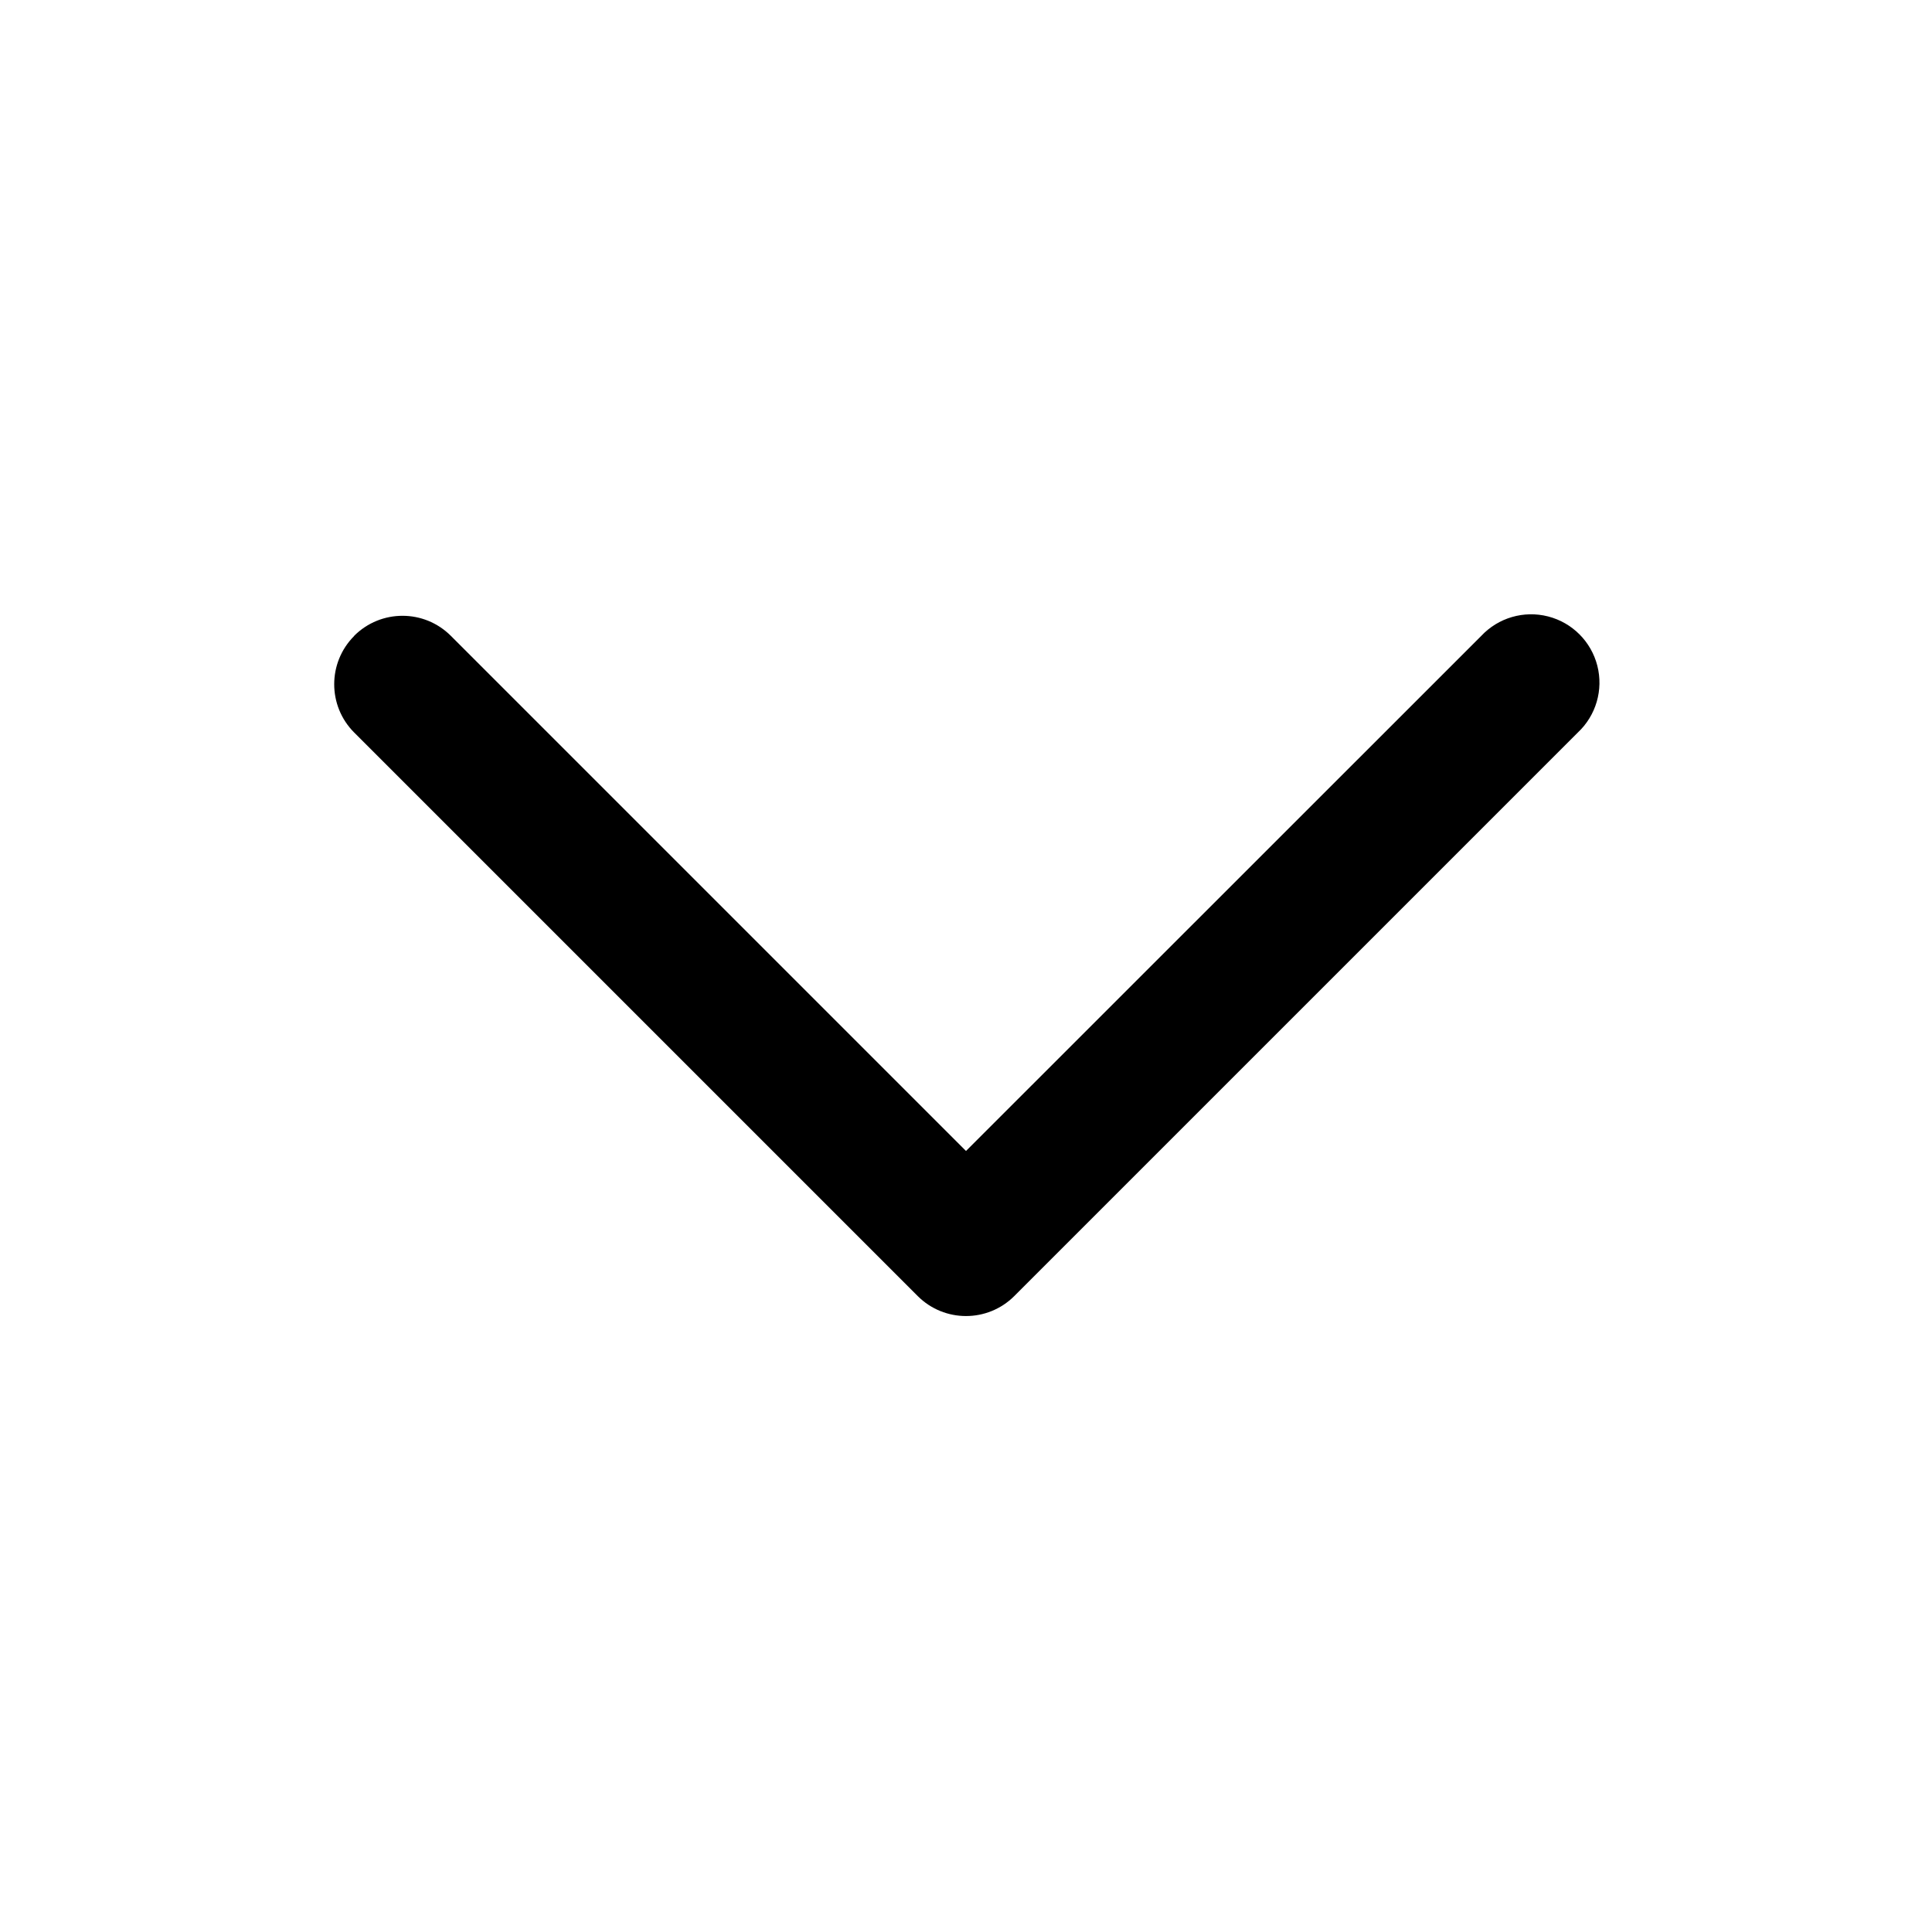
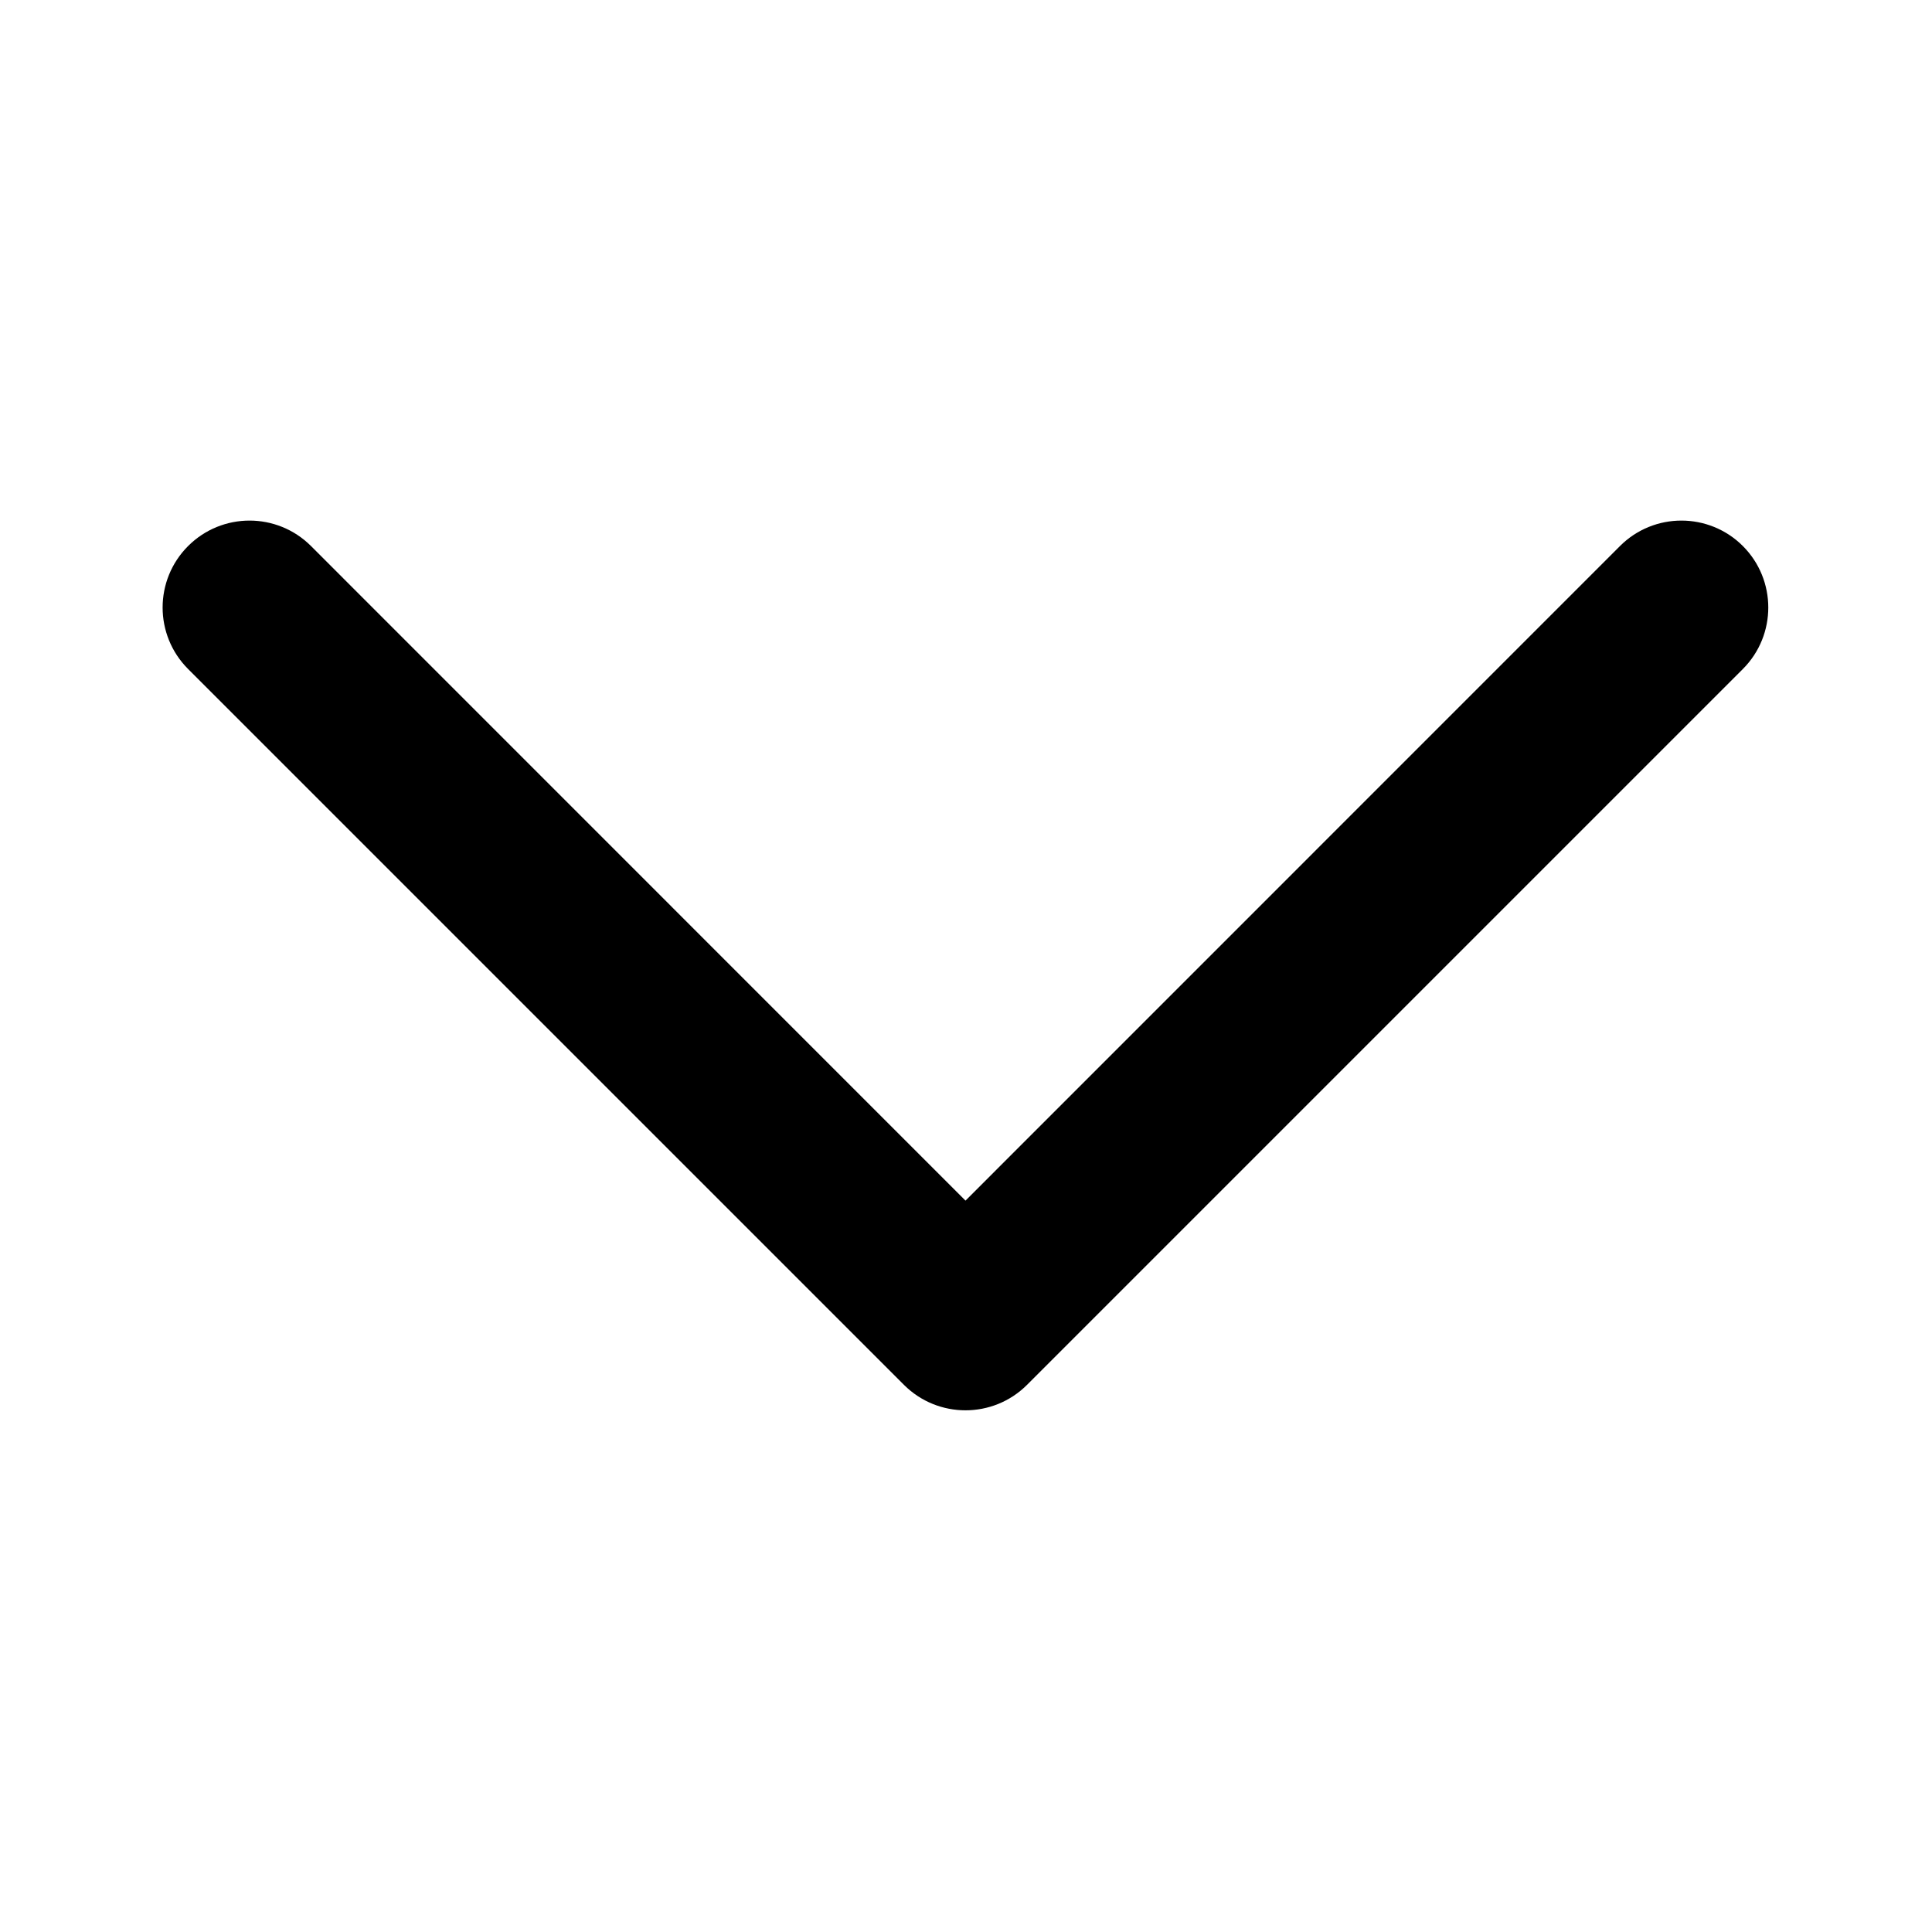
- <svg xmlns="http://www.w3.org/2000/svg" width="24" height="24" fill="none" viewBox="0 0 24 24">
-   <path fill="currentColor" d="M4.4 7.9a.849.849 0 0 0 0 1.2l7 7a.849.849 0 0 0 1.2 0l7-7a.849.849 0 1 0-1.2-1.2L12 14.298l-6.4-6.4a.849.849 0 0 0-1.2 0Z" />
+ <svg xmlns="http://www.w3.org/2000/svg" width="24" height="24" viewBox="517.56 298.56 18.89 18.89" fill="none">
+   <path id="ic_arrow_down" d="M519.399 303.899C519.067 304.231 519.067 304.769 519.399 305.101L526.399 312.101C526.731 312.432 527.269 312.432 527.601 312.101L534.601 305.101C534.932 304.769 534.932 304.231 534.601 303.899C534.269 303.567 533.731 303.567 533.399 303.899L527 310.299L520.601 303.899C520.269 303.567 519.731 303.567 519.399 303.899Z" fill="currentColor" />
</svg>
